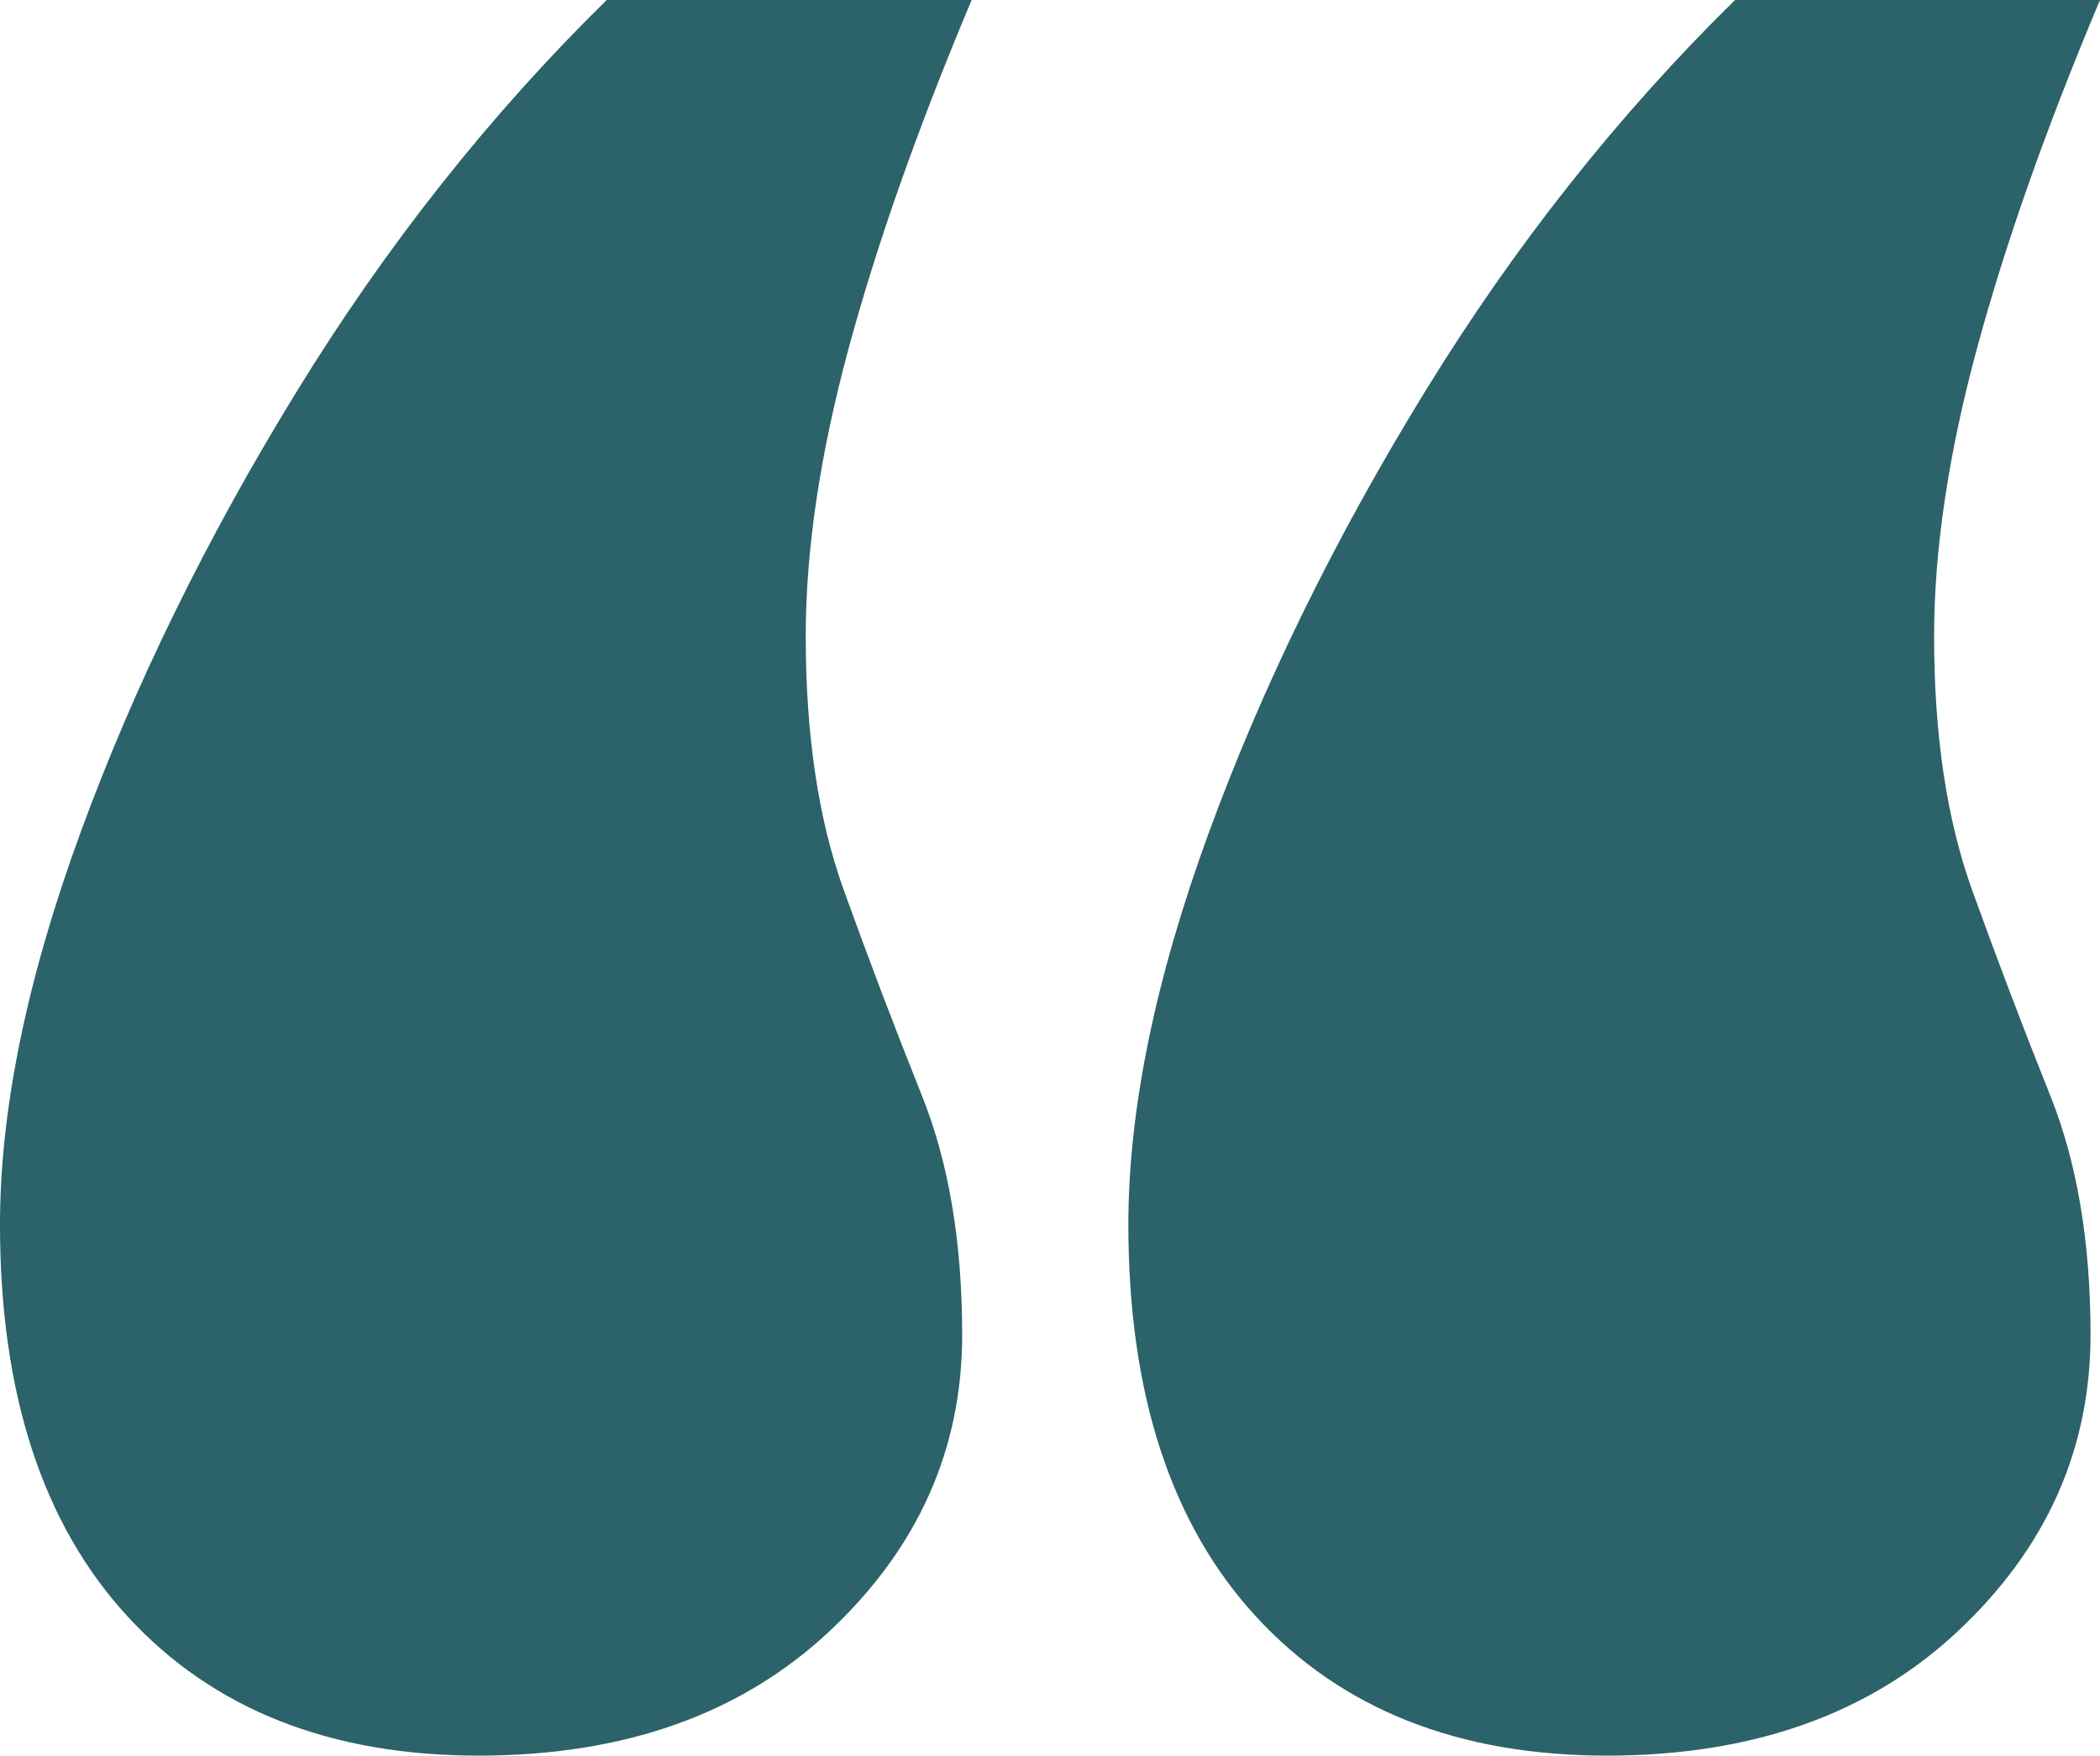
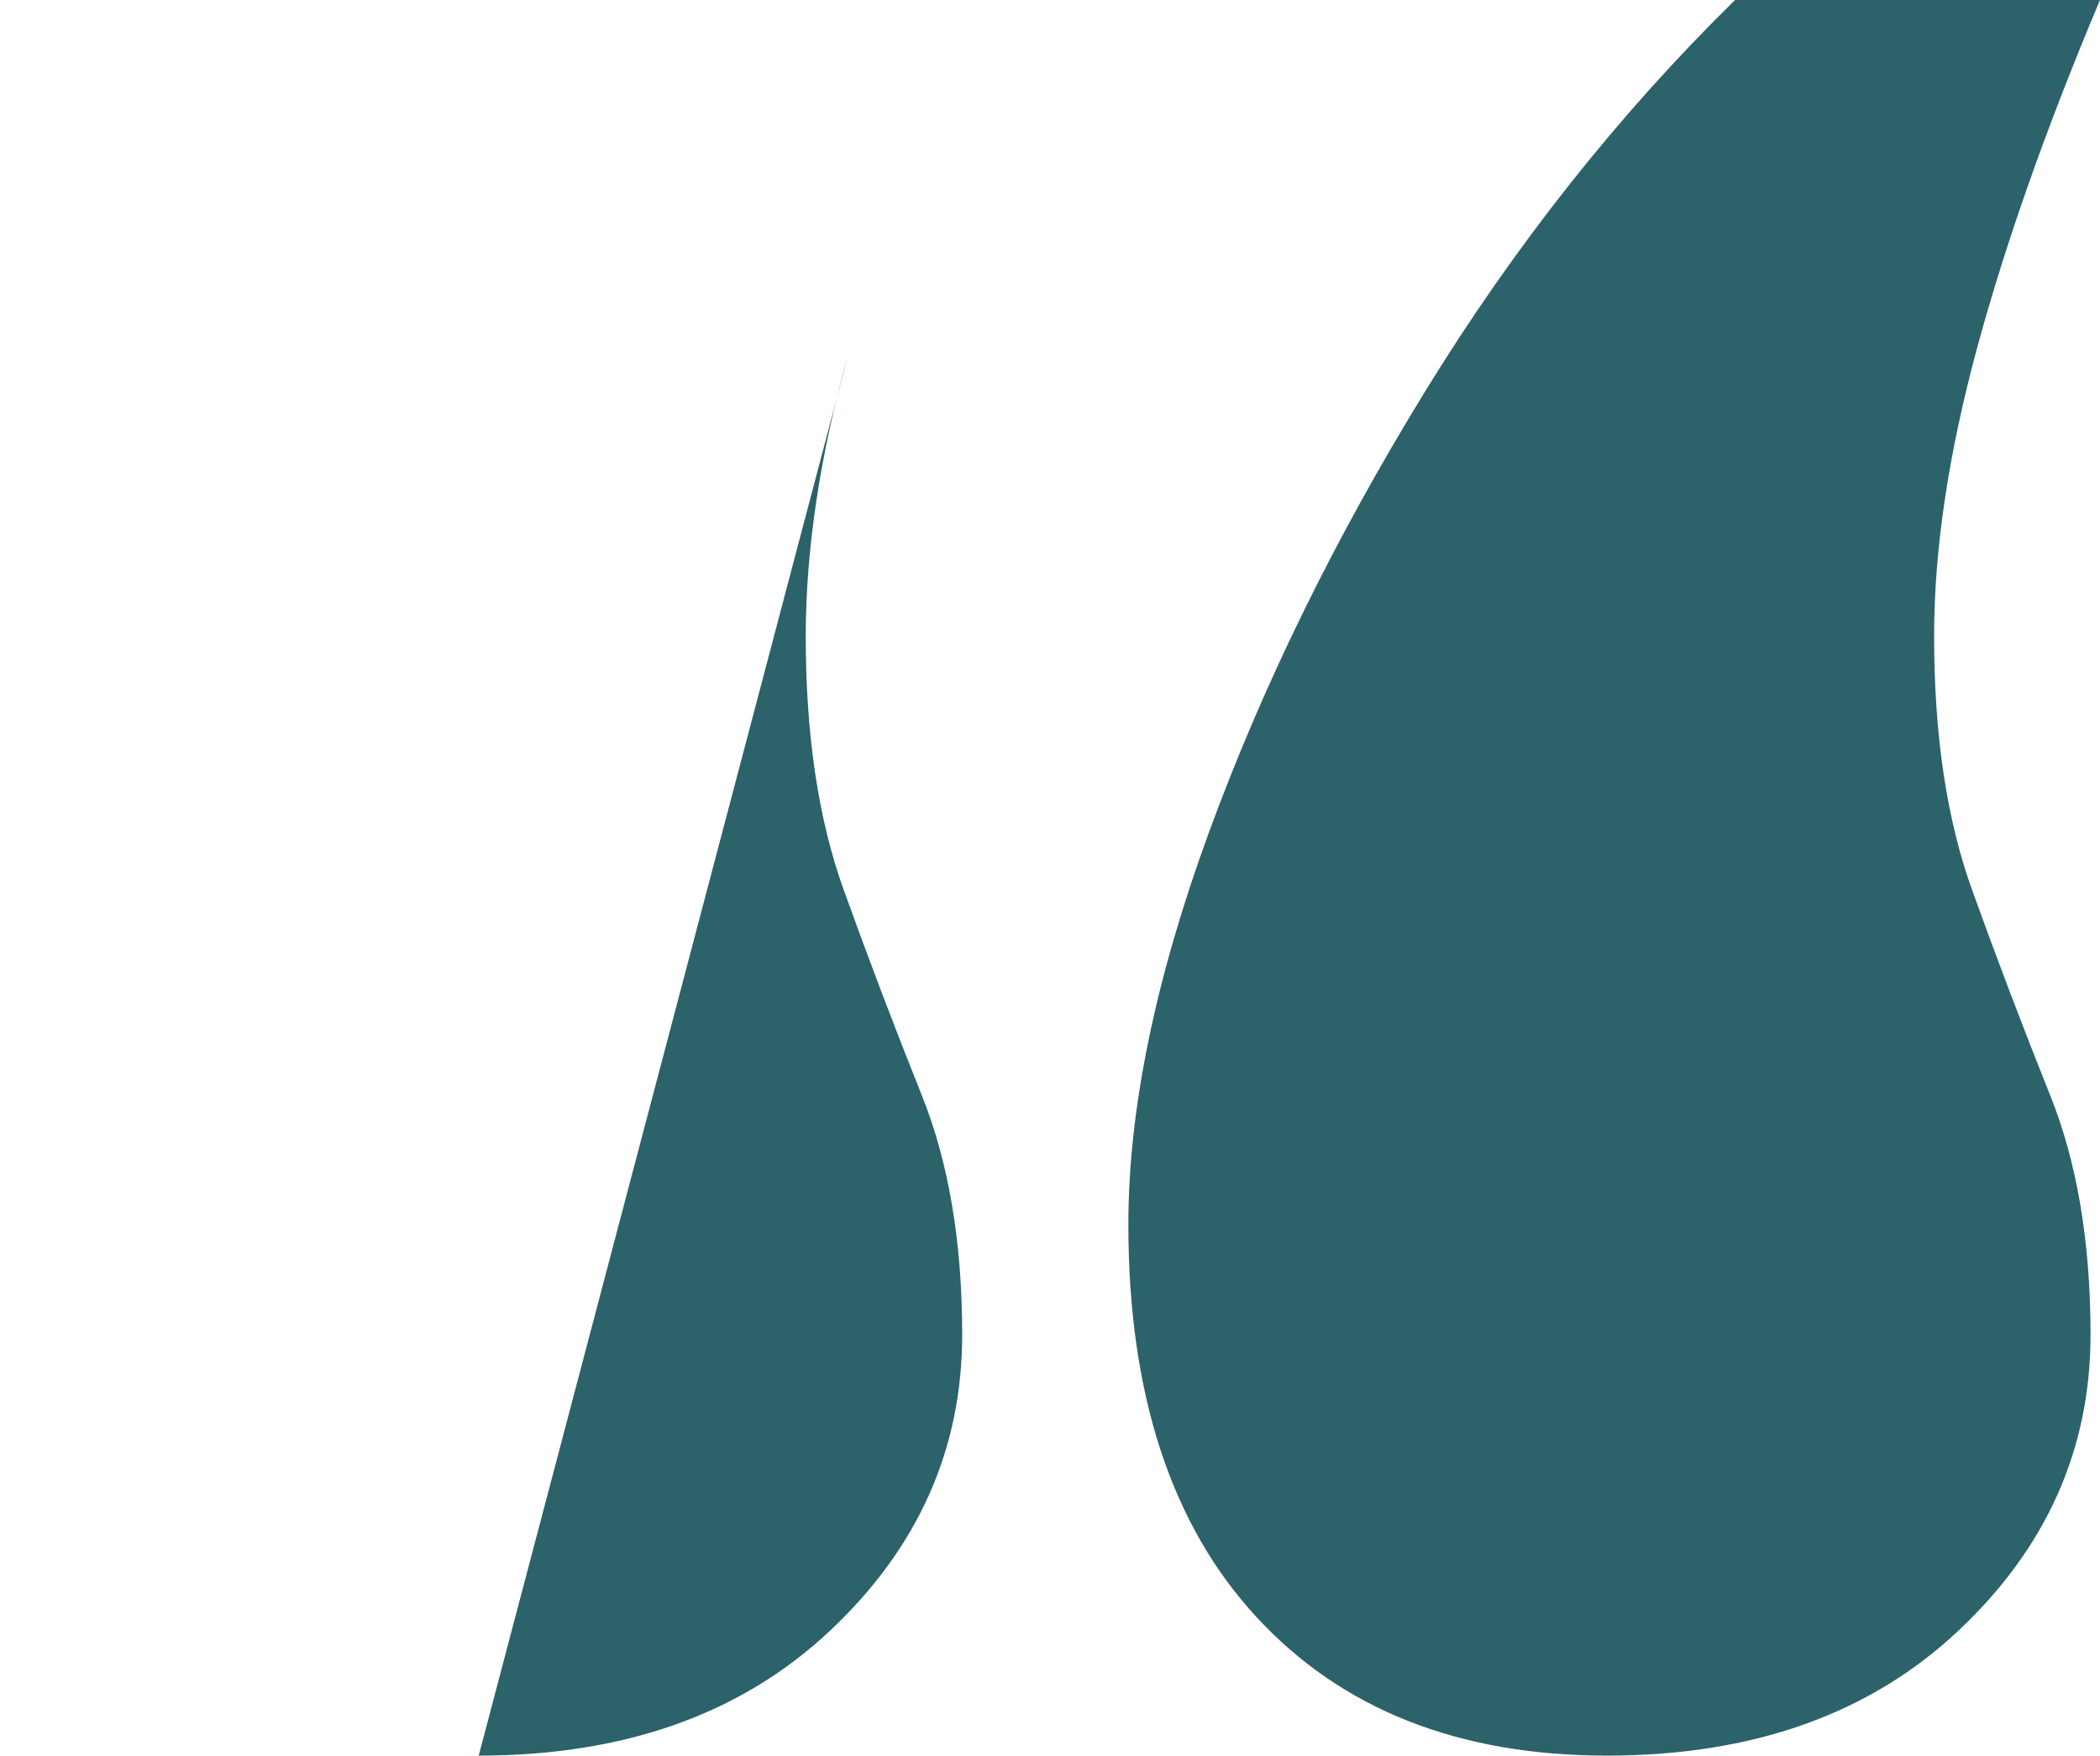
<svg xmlns="http://www.w3.org/2000/svg" width="67" height="56">
-   <path fill="#2C6269" d="M51.273 56c4.638 0 8.368-1.322 11.19-3.967 2.823-2.645 4.235-5.799 4.235-9.46 0-2.95-.429-5.494-1.286-7.63a197.251 197.251 0 01-2.495-6.562c-.806-2.237-1.21-4.933-1.21-8.087 0-2.746.454-5.798 1.361-9.155C63.976 7.782 65.286 4.069 67 0H55.356c-3.73 3.662-7.032 7.833-9.905 12.512-2.873 4.68-5.166 9.359-6.88 14.038C36.857 31.23 36 35.4 36 39.063c0 5.391 1.361 9.562 4.083 12.512C42.805 54.525 46.535 56 51.273 56zm-36 0c4.638 0 8.368-1.322 11.19-3.967 2.823-2.645 4.235-5.799 4.235-9.46 0-2.95-.429-5.494-1.286-7.63a197.251 197.251 0 01-2.495-6.562c-.806-2.237-1.21-4.933-1.21-8.087 0-2.746.454-5.798 1.361-9.155C27.976 7.782 29.286 4.069 31 0H19.356c-3.73 3.662-7.032 7.833-9.905 12.512-2.873 4.68-5.166 9.359-6.88 14.038C.857 31.23 0 35.4 0 39.063c0 5.391 1.361 9.562 4.083 12.512C6.805 54.525 10.535 56 15.273 56z" />
+   <path fill="#2C6269" d="M51.273 56c4.638 0 8.368-1.322 11.19-3.967 2.823-2.645 4.235-5.799 4.235-9.46 0-2.95-.429-5.494-1.286-7.63a197.251 197.251 0 01-2.495-6.562c-.806-2.237-1.21-4.933-1.21-8.087 0-2.746.454-5.798 1.361-9.155C63.976 7.782 65.286 4.069 67 0H55.356c-3.73 3.662-7.032 7.833-9.905 12.512-2.873 4.68-5.166 9.359-6.88 14.038C36.857 31.23 36 35.4 36 39.063c0 5.391 1.361 9.562 4.083 12.512C42.805 54.525 46.535 56 51.273 56zm-36 0c4.638 0 8.368-1.322 11.19-3.967 2.823-2.645 4.235-5.799 4.235-9.46 0-2.95-.429-5.494-1.286-7.63a197.251 197.251 0 01-2.495-6.562c-.806-2.237-1.21-4.933-1.21-8.087 0-2.746.454-5.798 1.361-9. 4.069 31 0H19.356c-3.73 3.662-7.032 7.833-9.905 12.512-2.873 4.68-5.166 9.359-6.88 14.038C.857 31.23 0 35.4 0 39.063c0 5.391 1.361 9.562 4.083 12.512C6.805 54.525 10.535 56 15.273 56z" />
</svg>
